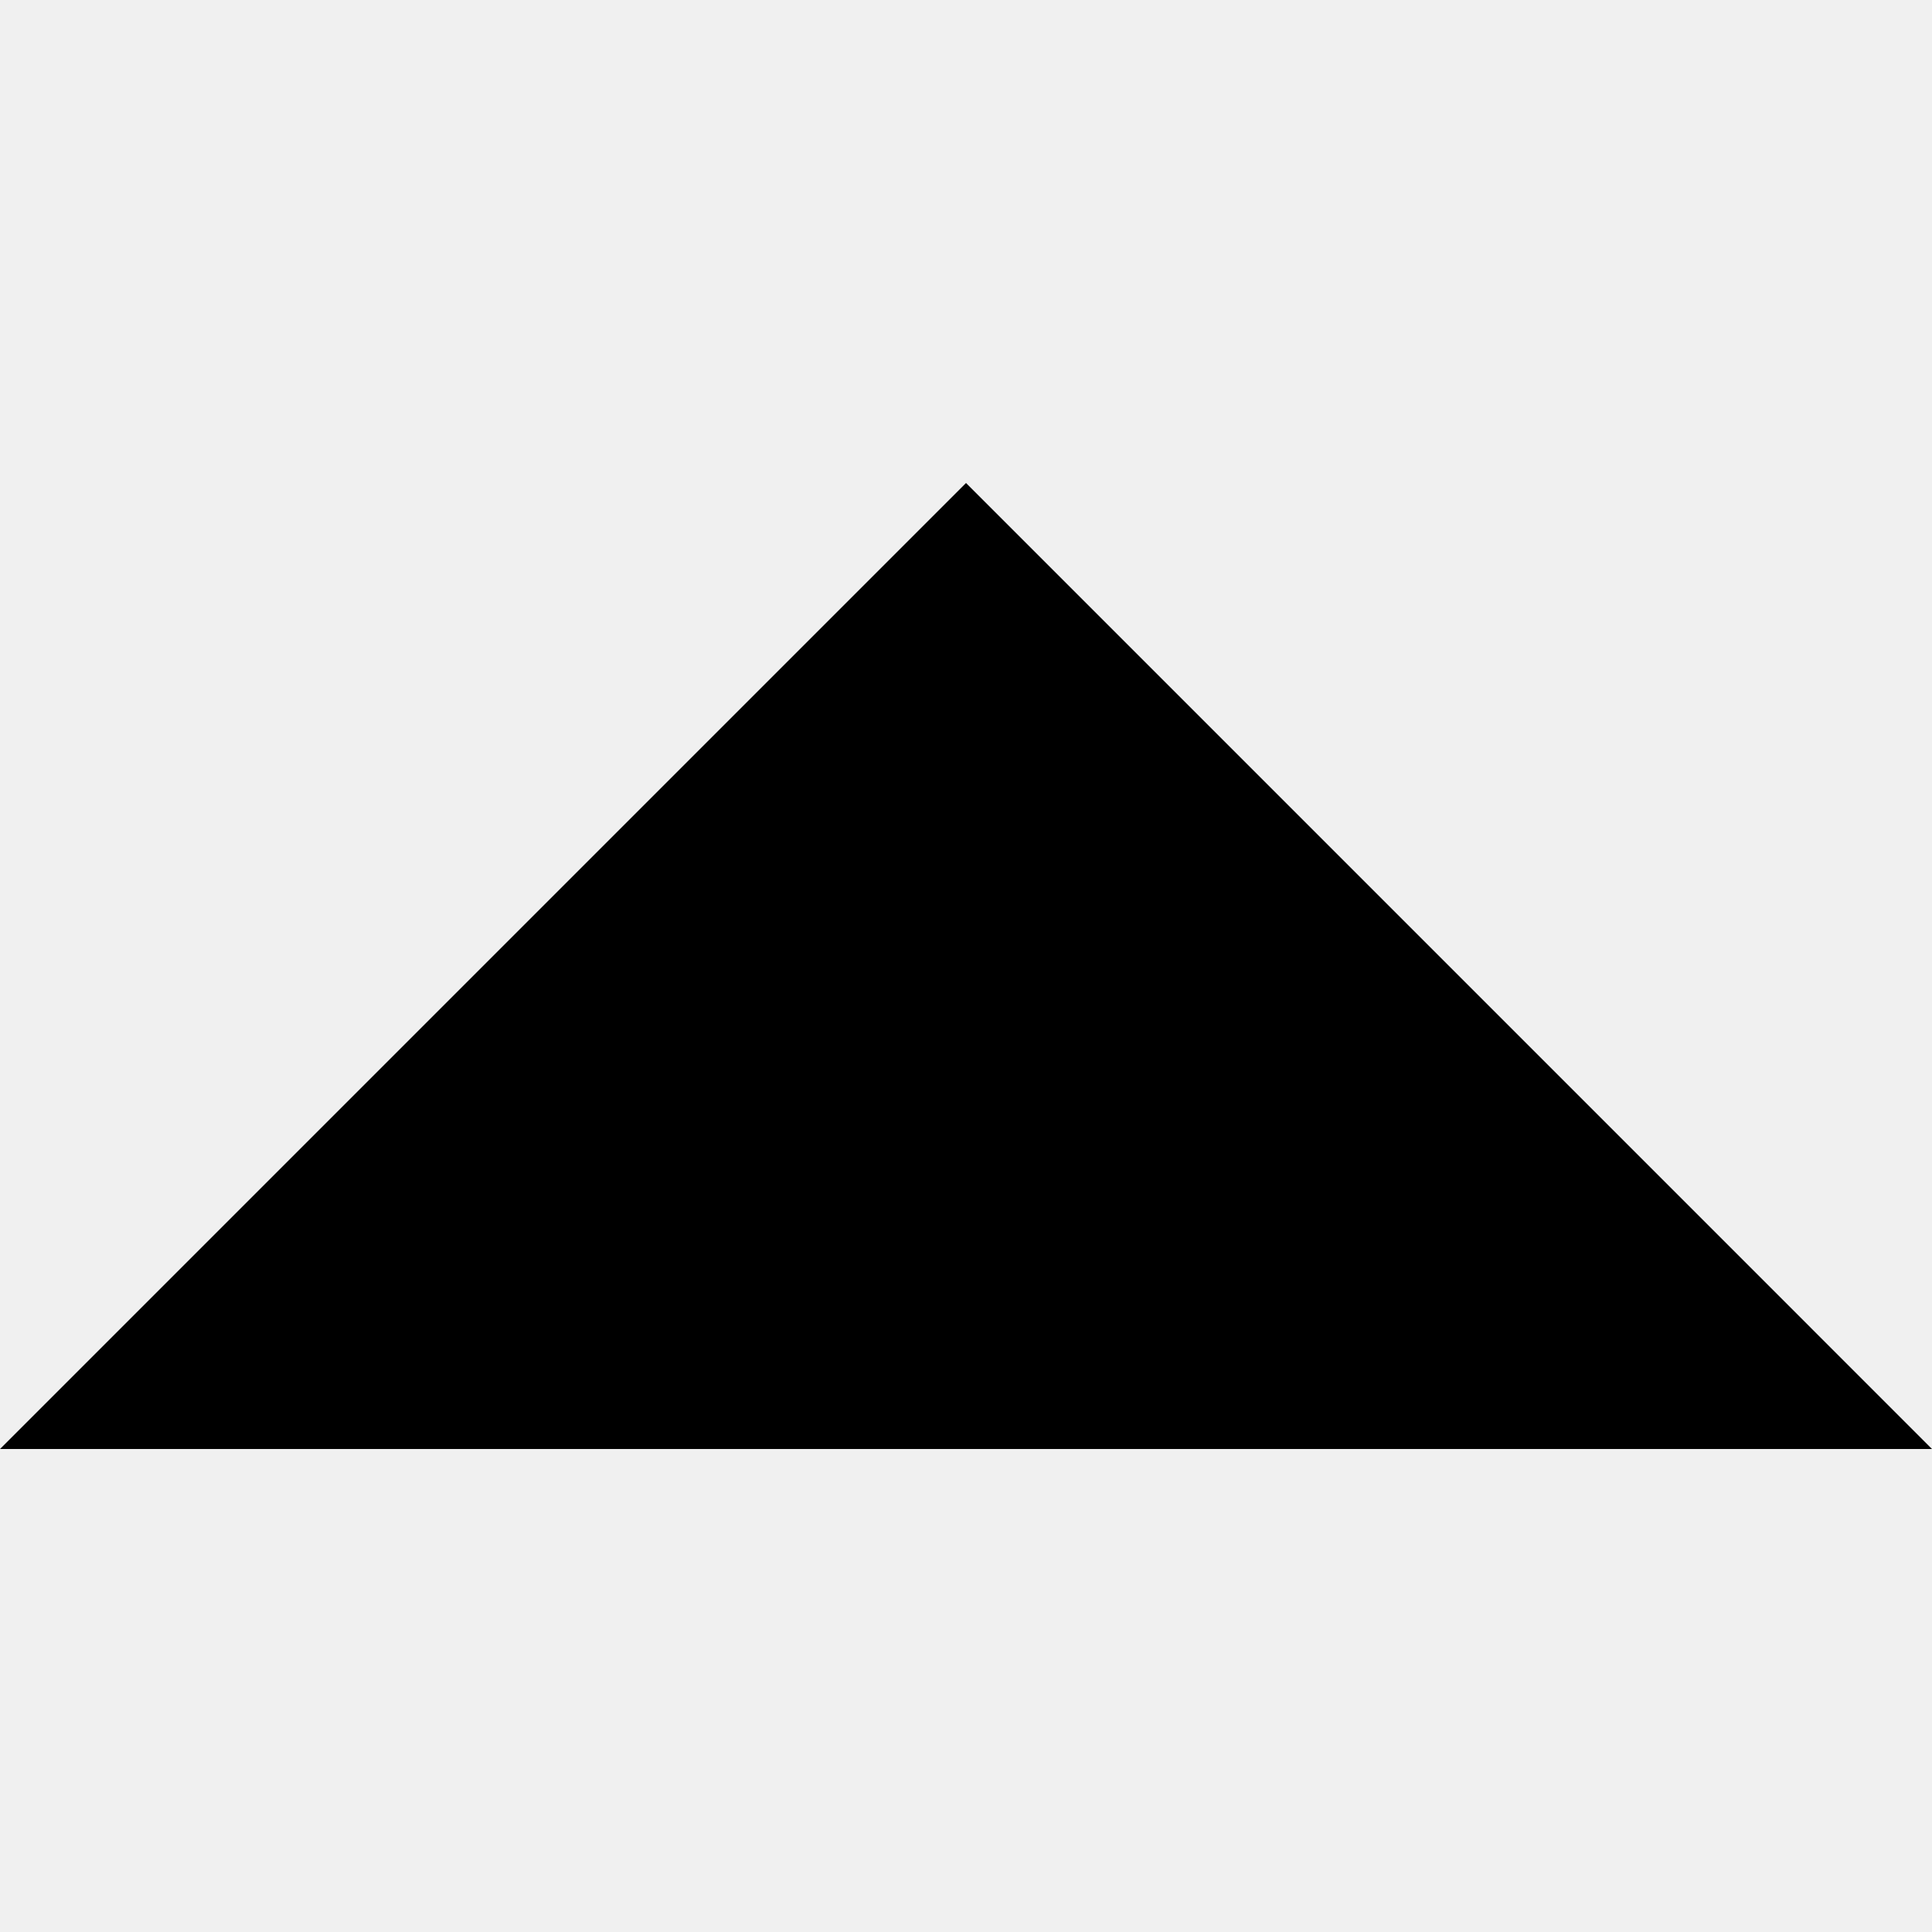
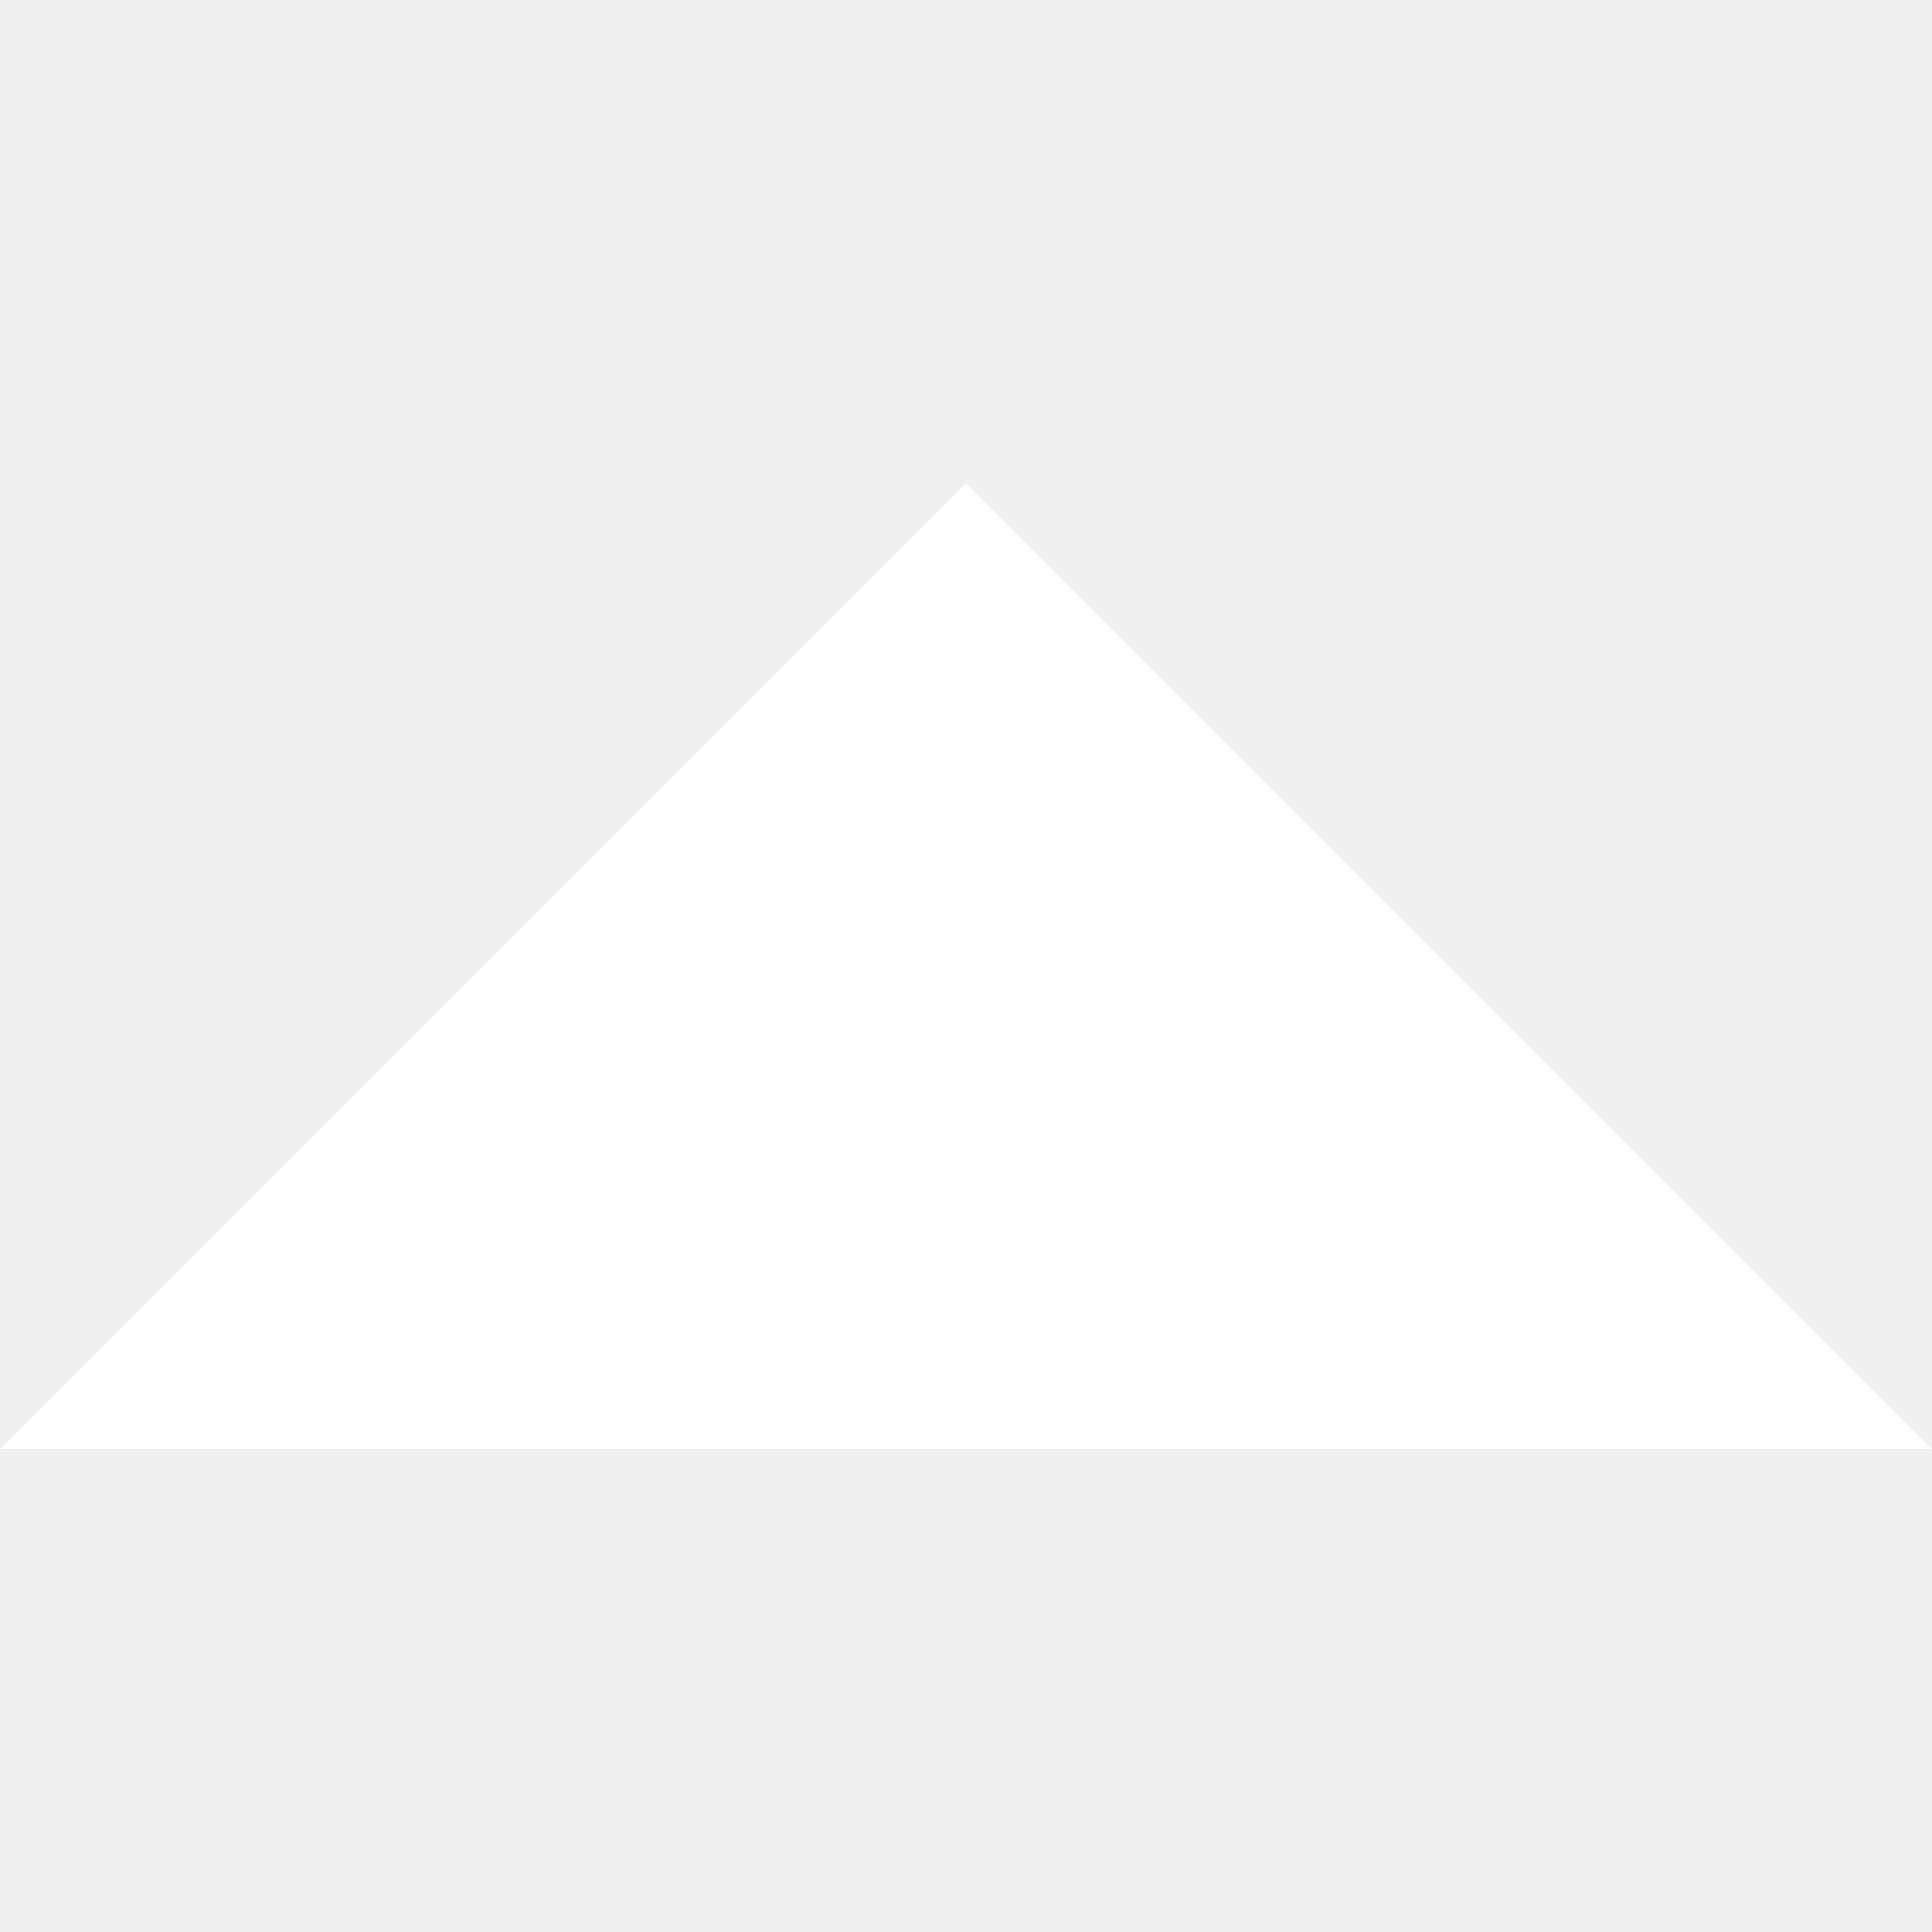
- <svg xmlns="http://www.w3.org/2000/svg" version="1.1" id="Capa_1" x="0px" y="0px" viewBox="0 0 213.333 213.333" style="enable-background:new 0 0 213.333 213.333;" xml:space="preserve">
+ <svg xmlns="http://www.w3.org/2000/svg" version="1.1" id="Capa_1" x="0px" y="0px" viewBox="0 0 213.333 213.333" xml:space="preserve" fill="#fff">
  <g>
    <g>
      <polygon points="106.667,53.333 0,160 213.333,160   " />
    </g>
  </g>
-   <g>
- </g>
-   <g>
- </g>
-   <g>
- </g>
-   <g>
- </g>
-   <g>
- </g>
-   <g>
- </g>
-   <g>
- </g>
-   <g>
- </g>
-   <g>
- </g>
-   <g>
- </g>
-   <g>
- </g>
-   <g>
- </g>
-   <g>
- </g>
-   <g>
- </g>
-   <g>
- </g>
</svg>
